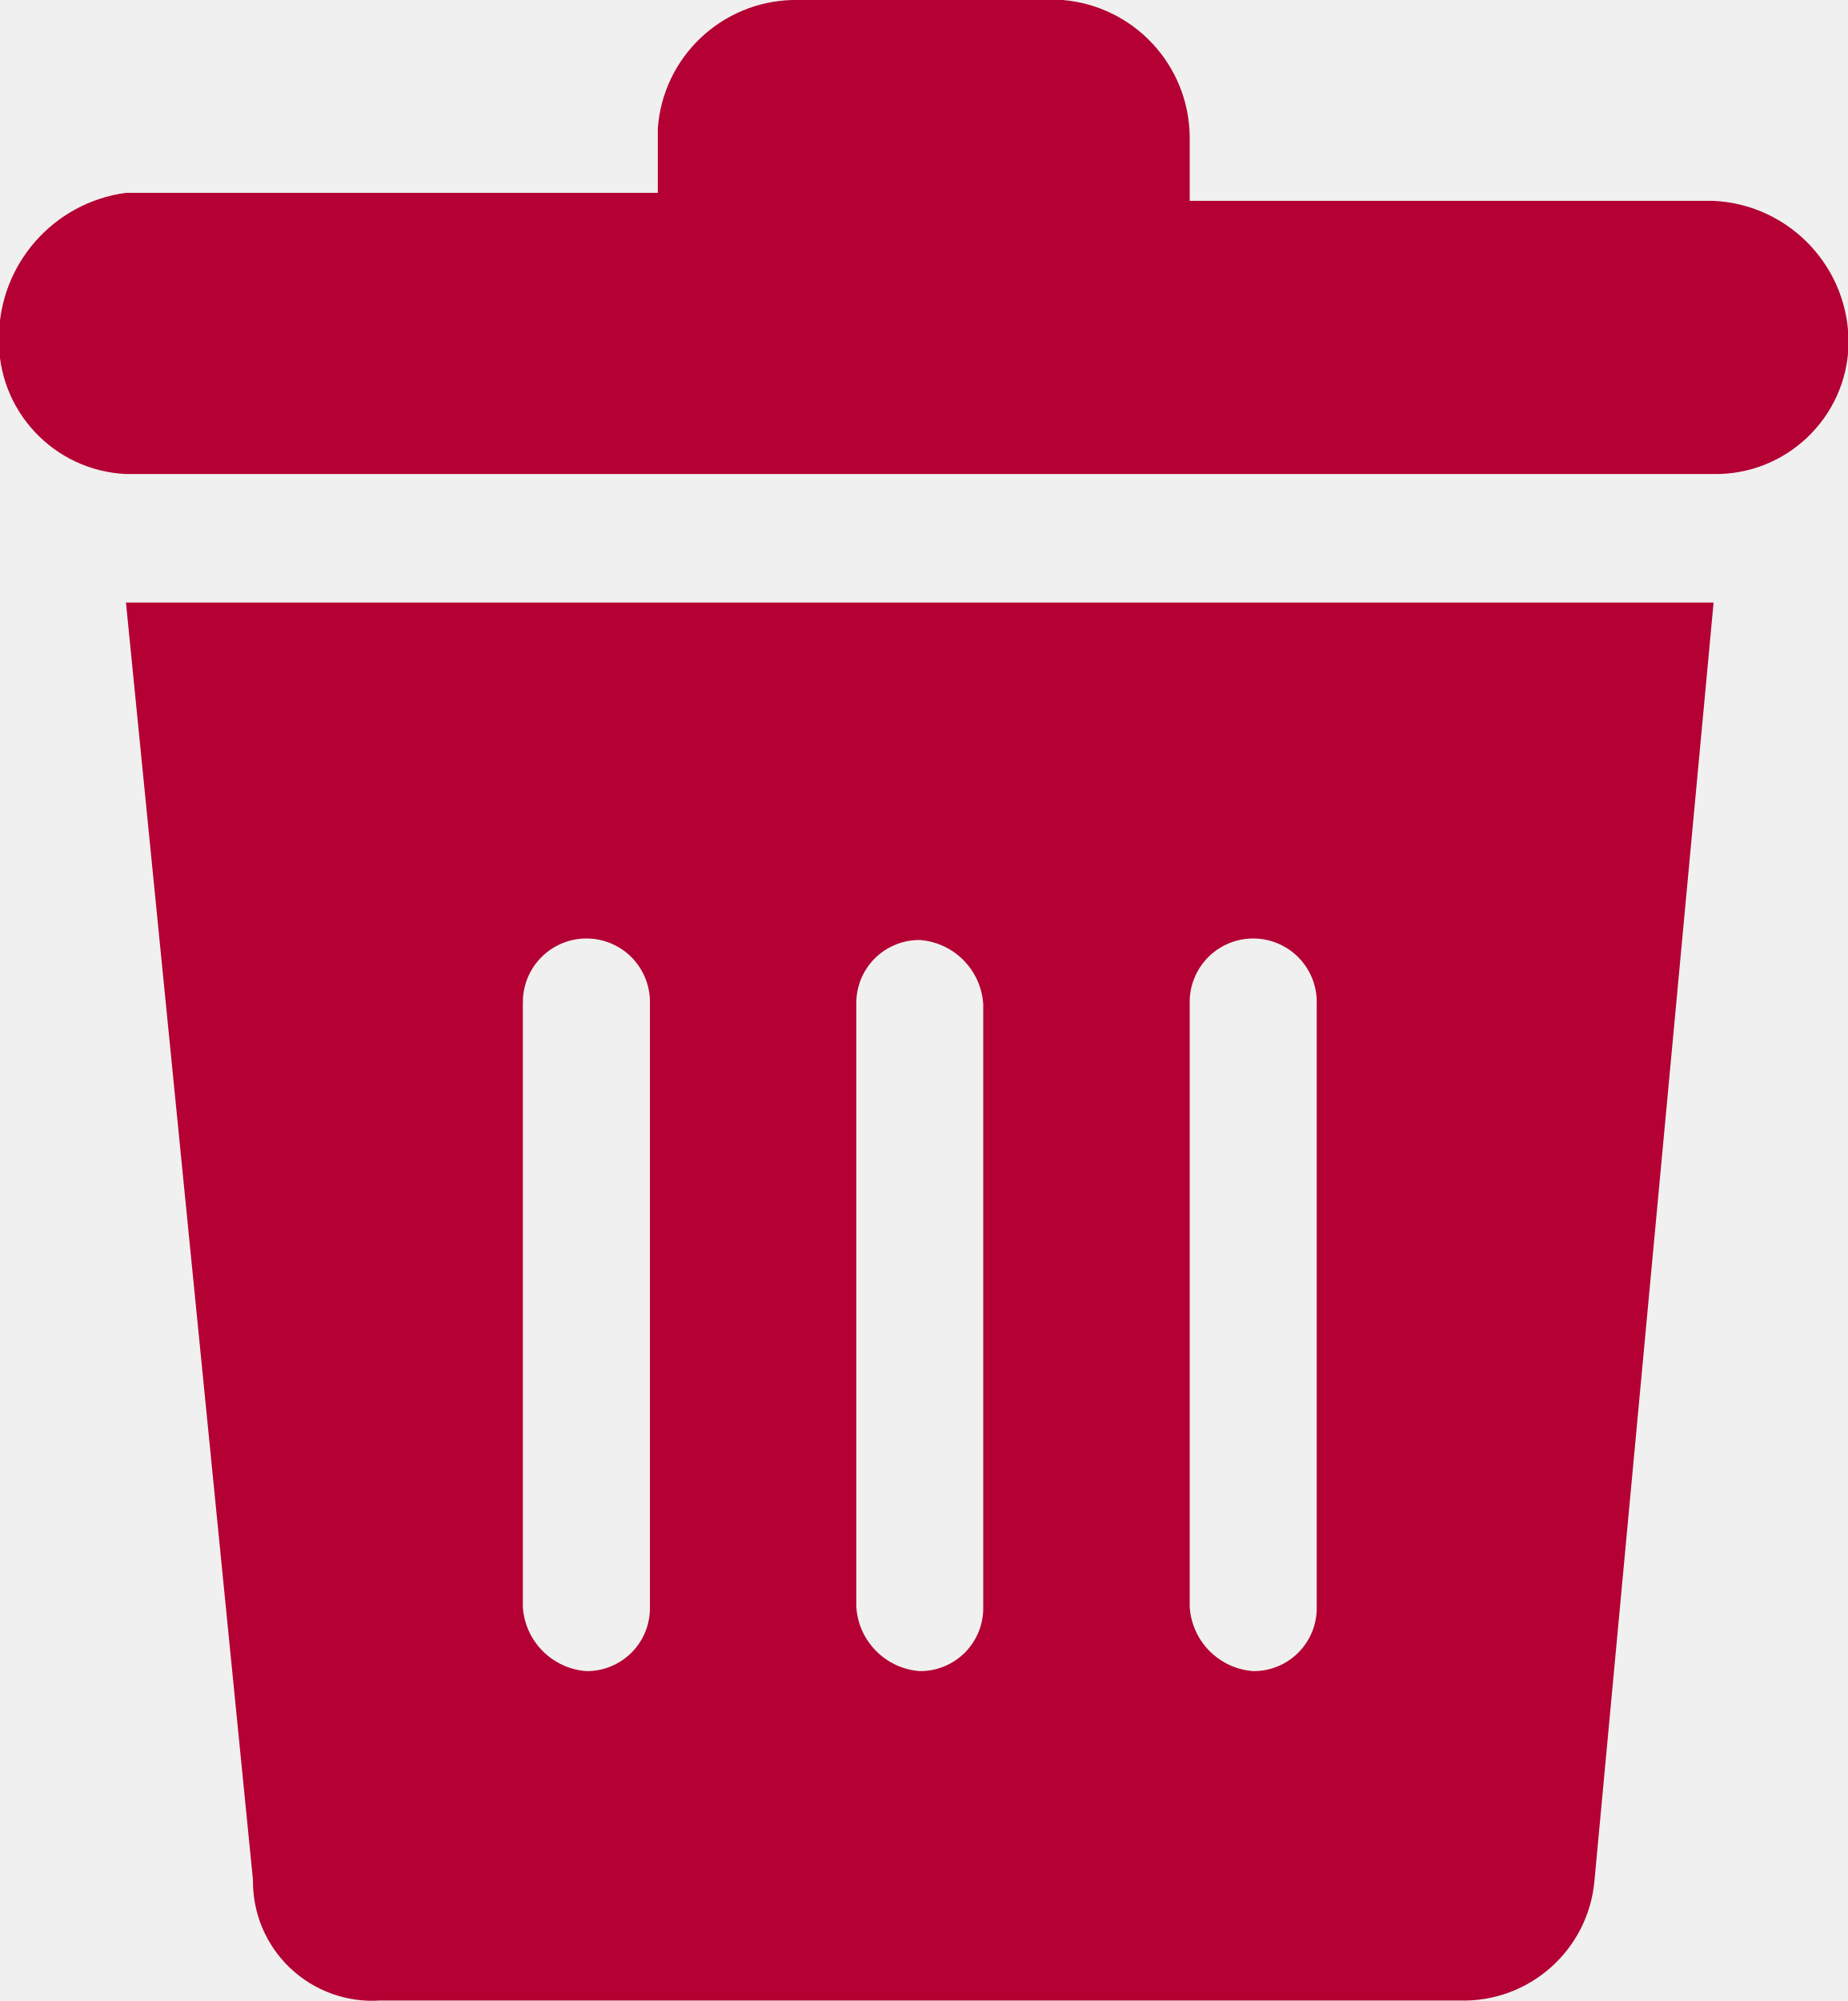
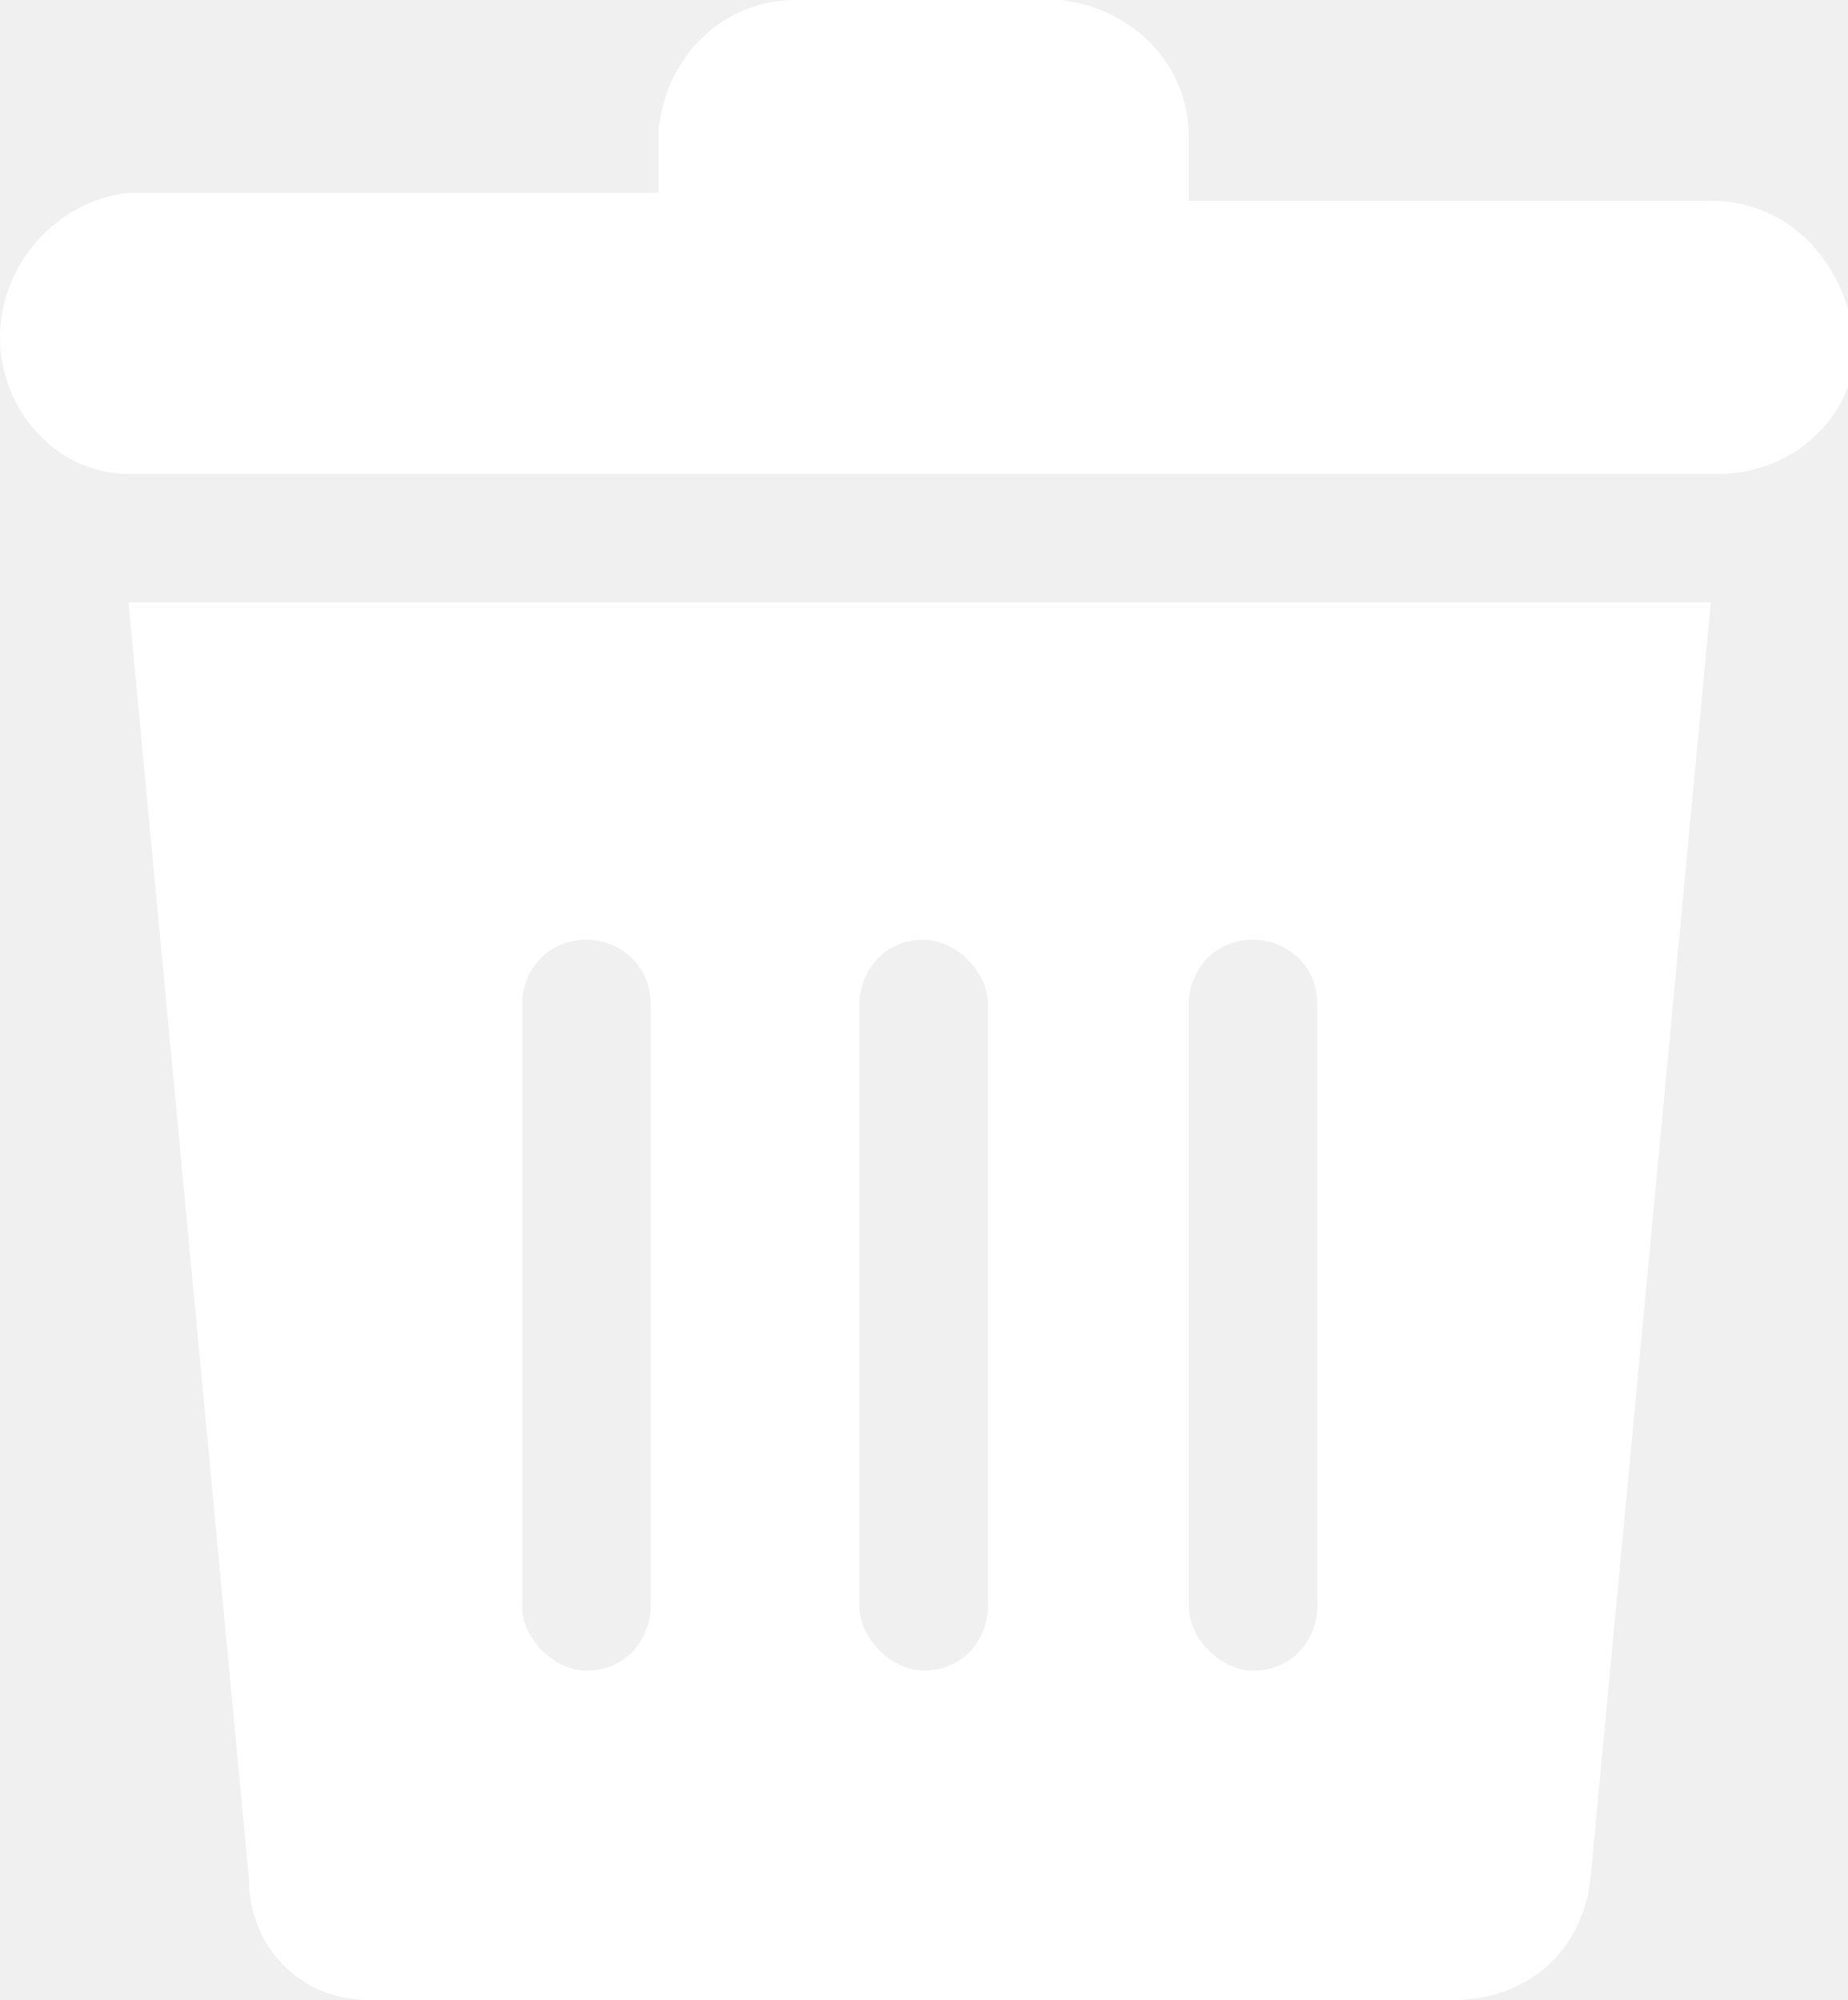
- <svg xmlns="http://www.w3.org/2000/svg" width="23" height="24.906" viewBox="0 0 23 24.906">
-   <defs>
-     <style>
-       .cls-1 {
-         fill: #b40033;
-         fill-rule: evenodd;
-       }
-     </style>
-   </defs>
-   <path id="trash-can" class="cls-1" d="M3.149,23.4A1.484,1.484,0,0,0,4.73,24.9H18.168a1.636,1.636,0,0,0,1.68-1.5L21.33,7.5H1.568Zm11.66-10.9a0.791,0.791,0,1,1,1.581,0V20a0.784,0.784,0,0,1-.791.8,0.855,0.855,0,0,1-.79-0.8V12.5Zm-4.15,0a0.784,0.784,0,0,1,.79-0.8,0.855,0.855,0,0,1,.79.8h0V20a0.784,0.784,0,0,1-.79.8,0.855,0.855,0,0,1-.79-0.8V12.5Zm-4.15,0a0.791,0.791,0,1,1,1.581,0V20a0.784,0.784,0,0,1-.791.8A0.855,0.855,0,0,1,6.508,20V12.5ZM21.33,2.5H14.809V1.7A1.726,1.726,0,0,0,13.228,0H9.868a1.723,1.723,0,0,0-1.68,1.6h0V2.4H1.568A1.824,1.824,0,0,0-.013,4.2,1.658,1.658,0,0,0,1.568,5.9H21.33a1.655,1.655,0,0,0,1.68-1.6,1.765,1.765,0,0,0-1.68-1.8h0Z" />
+ <svg xmlns="http://www.w3.org/2000/svg" version="1.1" id="Layer_1" x="0px" y="0px" viewBox="0 0 23 24.9" style="enable-background:new 0 0 23 24.9;" xml:space="preserve">
+   <style type="text/css">
+ 	.st0{fill-rule:evenodd;clip-rule:evenodd;fill:#FFFFFF;}
+ </style>
+   <path id="trash-can" class="st0" d="M3.1,23.4c0,0.8,0.6,1.5,1.5,1.5c0,0,0.1,0,0.1,0h13.4c0.9,0,1.6-0.6,1.7-1.5l1.5-15.9H1.6  L3.1,23.4z M14.8,12.5c0-0.4,0.3-0.8,0.8-0.8c0.4,0,0.8,0.3,0.8,0.8c0,0,0,0,0,0.1V20c0,0.4-0.3,0.8-0.8,0.8c0,0,0,0,0,0  c-0.4,0-0.8-0.4-0.8-0.8C14.8,20,14.8,12.5,14.8,12.5z M10.7,12.5c0-0.4,0.3-0.8,0.8-0.8c0,0,0,0,0,0c0.4,0,0.8,0.4,0.8,0.8l0,0V20  c0,0.4-0.3,0.8-0.8,0.8c0,0,0,0,0,0c-0.4,0-0.8-0.4-0.8-0.8V12.5z M6.5,12.5c0-0.4,0.3-0.8,0.8-0.8c0.4,0,0.8,0.3,0.8,0.8  c0,0,0,0,0,0.1V20c0,0.4-0.3,0.8-0.8,0.8c0,0,0,0,0,0c-0.4,0-0.8-0.4-0.8-0.8L6.5,12.5L6.5,12.5z M21.3,2.5h-6.5V1.7  c0-0.9-0.7-1.6-1.6-1.7H9.9C9,0,8.3,0.7,8.2,1.6l0,0v0.8H1.6C0.7,2.5,0,3.3,0,4.2c0,0.9,0.7,1.7,1.6,1.7h19.8c0.9,0,1.7-0.7,1.7-1.6  C23,3.3,22.3,2.5,21.3,2.5C21.3,2.5,21.3,2.5,21.3,2.5z" />
</svg>
